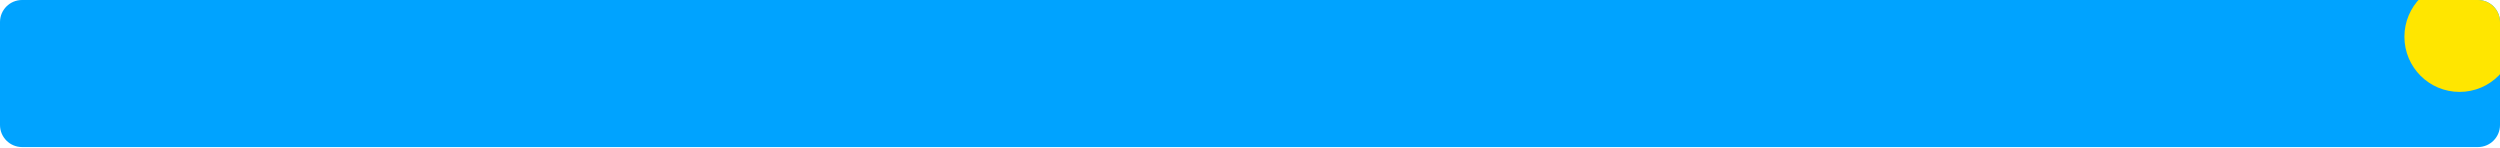
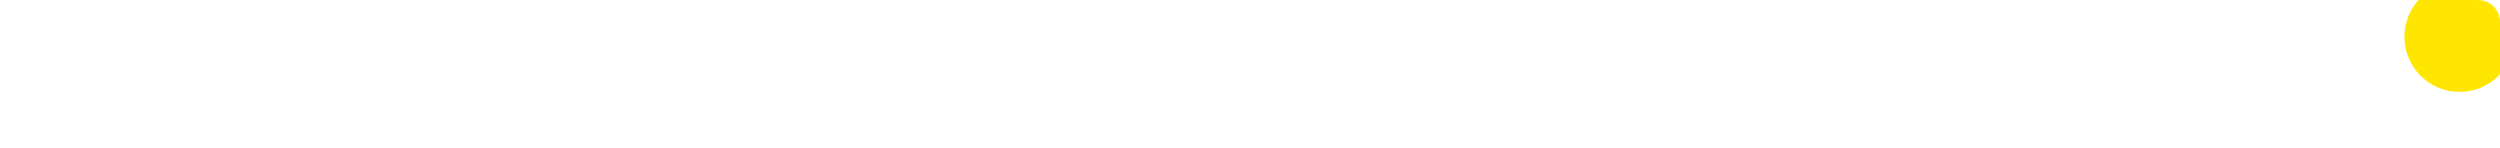
<svg xmlns="http://www.w3.org/2000/svg" width="1360" height="80" viewBox="0 0 1360 80" fill="none">
-   <rect width="1360" height="80" rx="12" fill="#00A3FF" />
-   <mask id="mask0_568_329" style="mask-type:alpha" maskUnits="userSpaceOnUse" x="0" y="0" width="1360" height="80">
+   <mask id="mask0_568_331" style="mask-type:alpha" maskUnits="userSpaceOnUse" x="0" y="0" width="1360" height="80">
    <rect width="1360" height="80" rx="12" fill="#00A3FF" />
  </mask>
-   <g mask="url(#mask0_568_329)">
+   <g mask="url(#mask0_568_331)">
    <circle cx="1338" cy="20" r="30" fill="#FFE600" />
  </g>
</svg>
